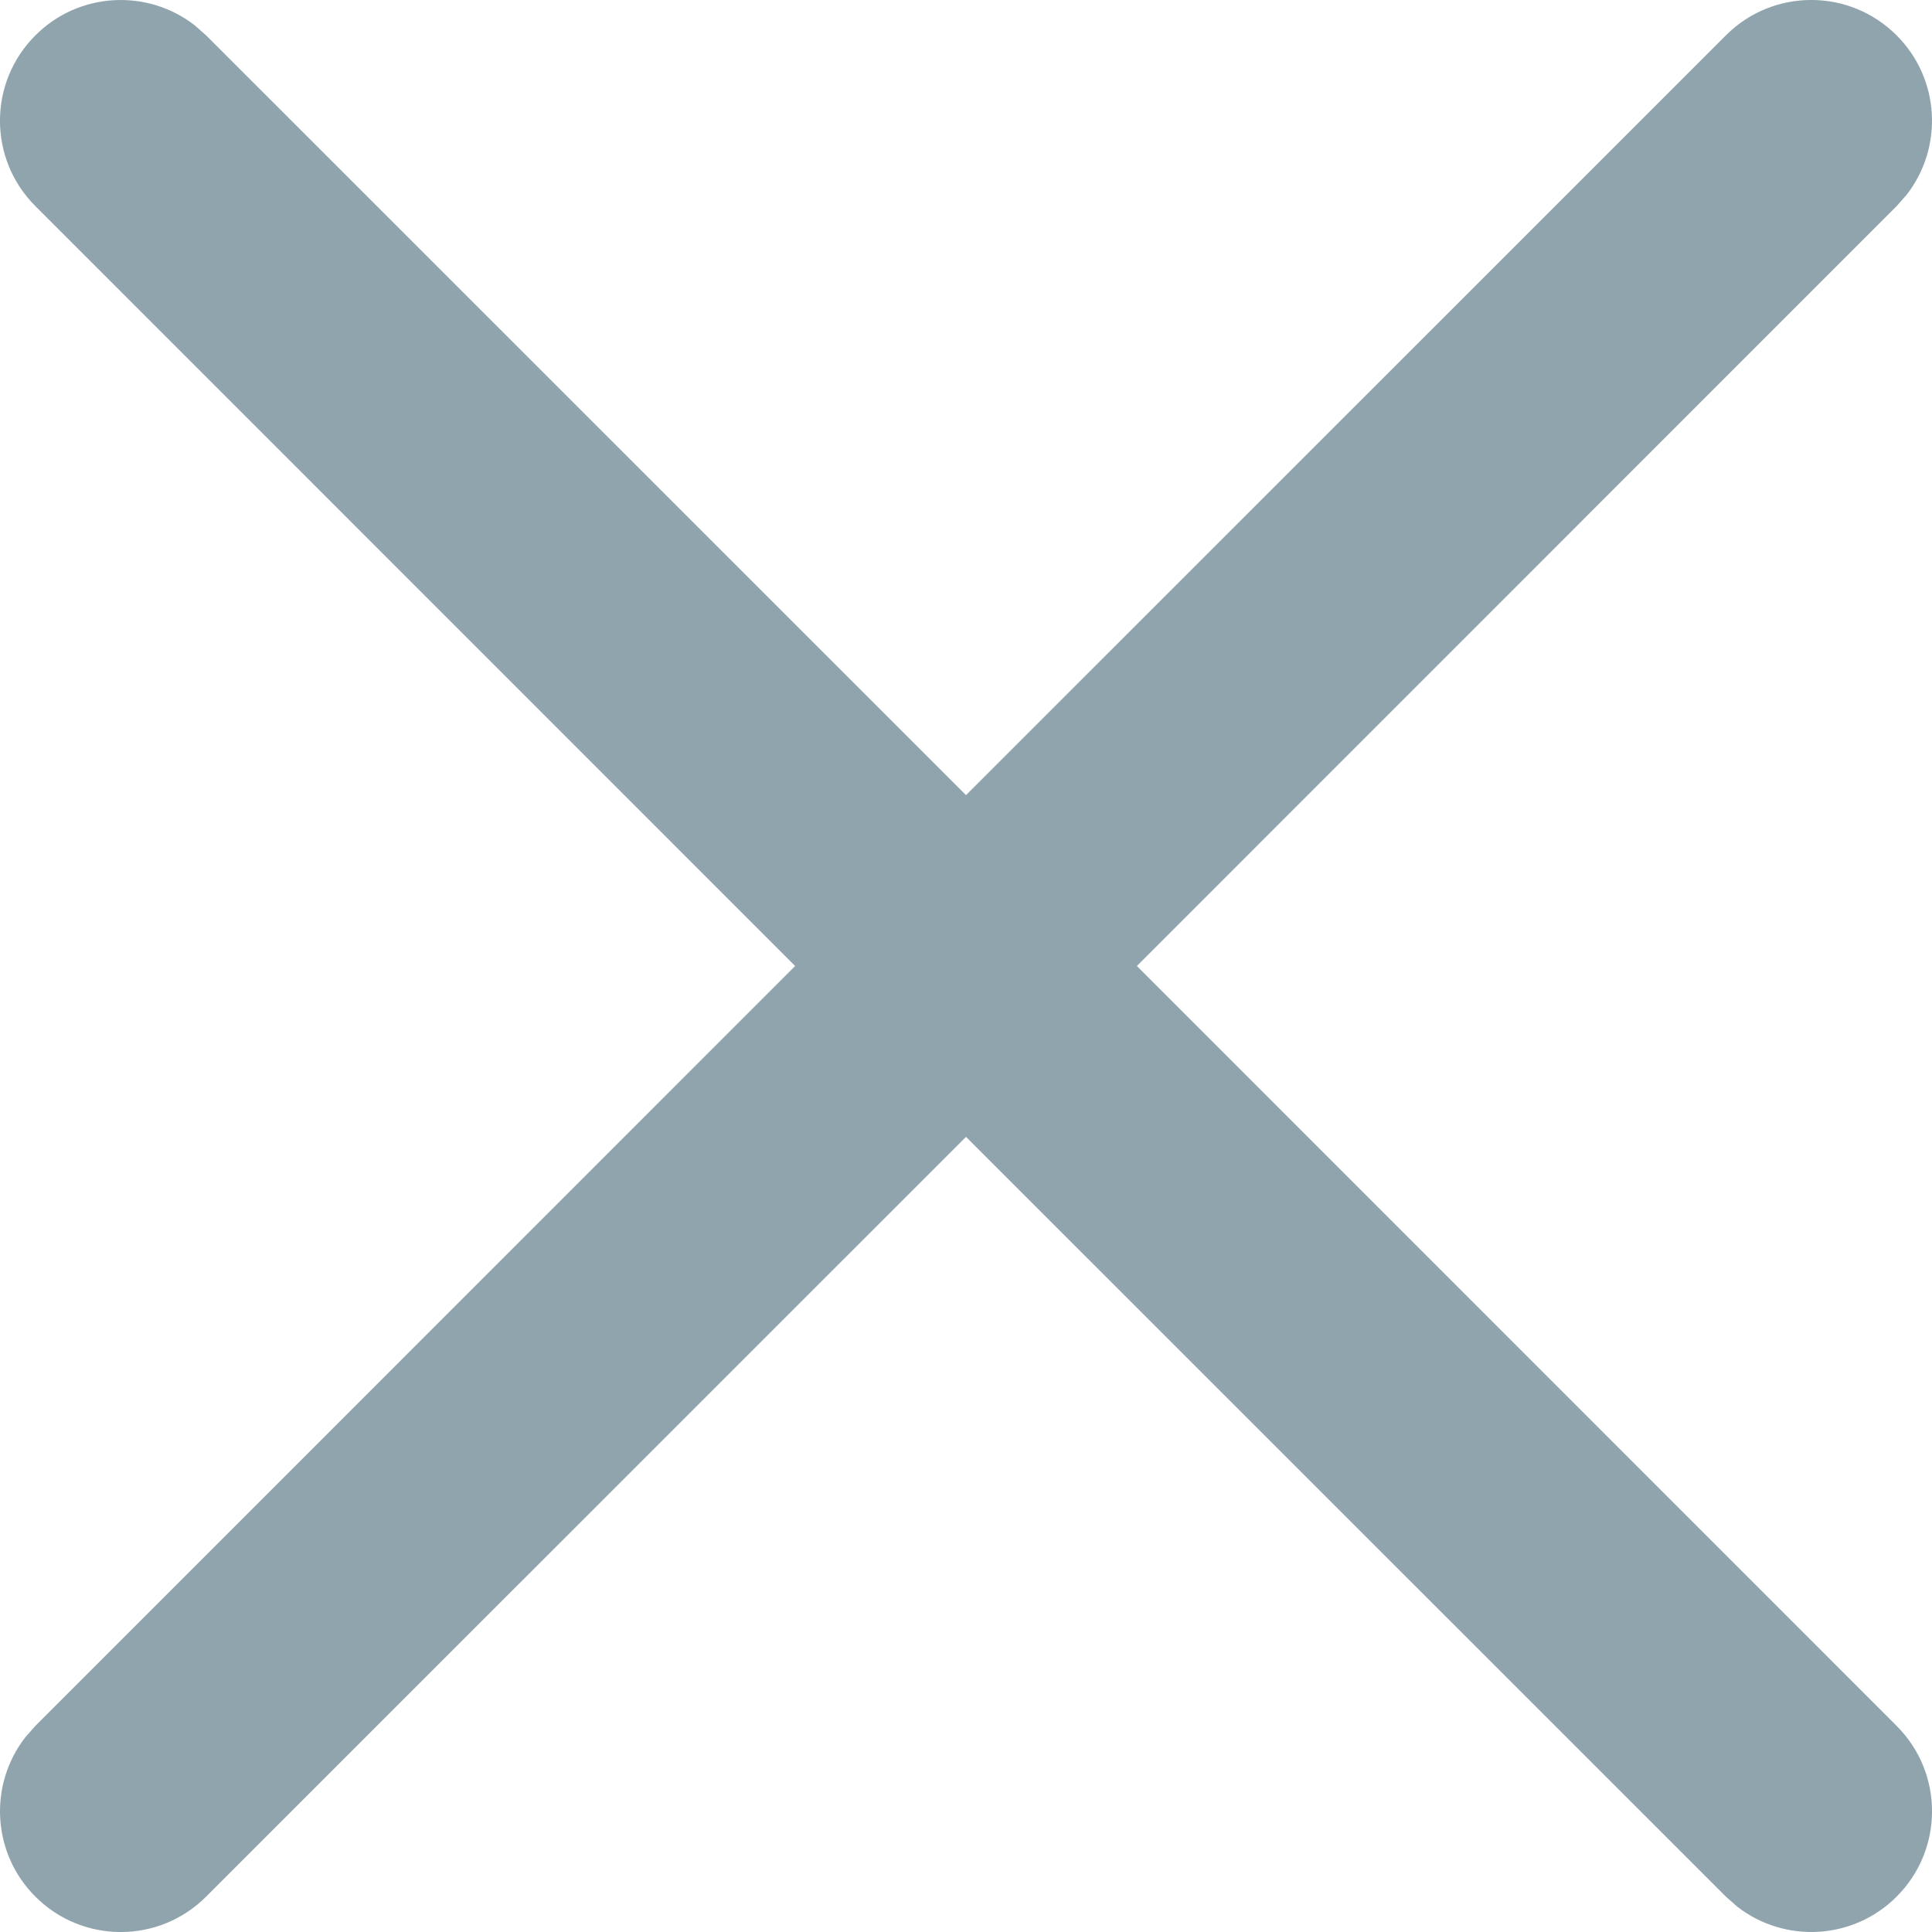
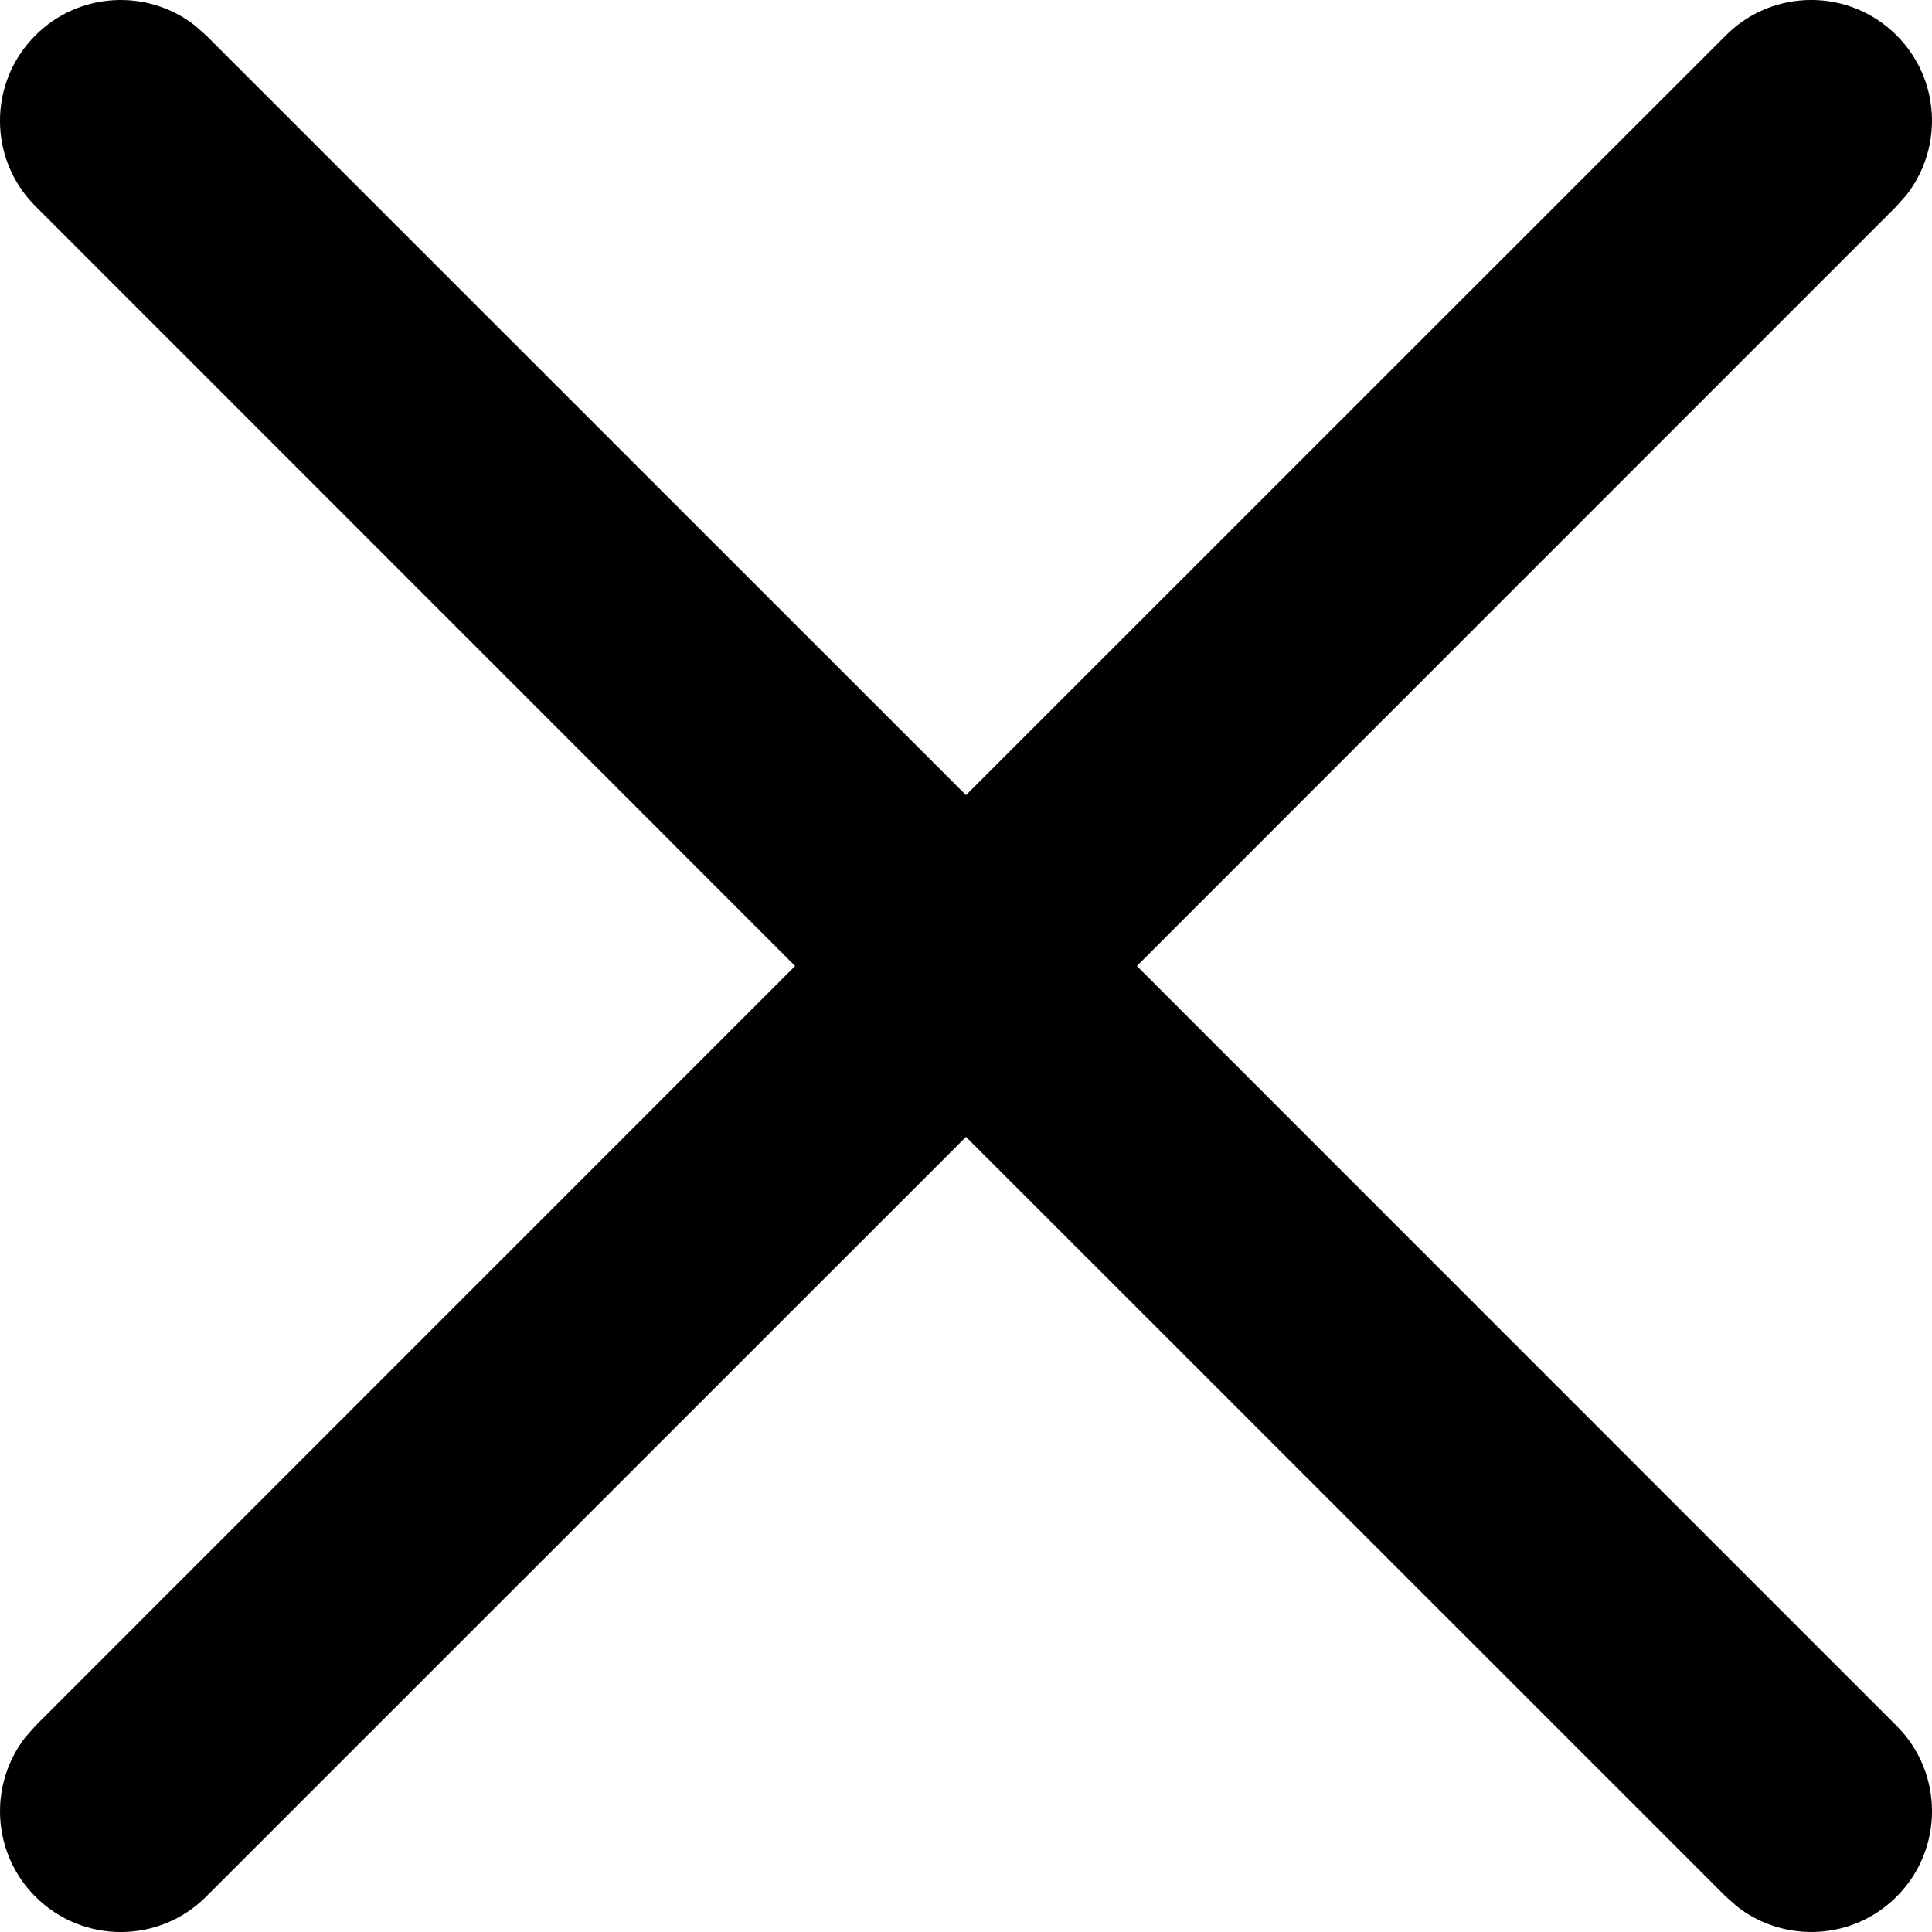
<svg xmlns="http://www.w3.org/2000/svg" width="100%" height="100%" viewBox="0 0 16 16" version="1.1">
  <g id="icon-/-m-/-delete" stroke="none" stroke-width="1" fill="none" fill-rule="evenodd">
    <rect id="Rectangle" x="0" y="0" width="16" height="16" />
-     <path d="M1.613,0.21 L1.707,0.293 L8,6.585 L14.293,0.293 C14.683,-0.098 15.317,-0.098 15.707,0.293 C16.068,0.653 16.095,1.221 15.79,1.613 L15.707,1.707 L9.415,8 L15.707,14.293 C16.098,14.683 16.098,15.317 15.707,15.707 C15.347,16.068 14.779,16.095 14.387,15.79 L14.293,15.707 L8,9.415 L1.707,15.707 C1.317,16.098 0.683,16.098 0.293,15.707 C-0.068,15.347 -0.095,14.779 0.21,14.387 L0.293,14.293 L6.585,8 L0.293,1.707 C-0.098,1.317 -0.098,0.683 0.293,0.293 C0.653,-0.068 1.221,-0.095 1.613,0.21 Z" id="Combined-Shape" fill="#90A4AE" />
+     <path d="M1.613,0.21 L1.707,0.293 L8,6.585 L14.293,0.293 C14.683,-0.098 15.317,-0.098 15.707,0.293 C16.068,0.653 16.095,1.221 15.79,1.613 L15.707,1.707 L9.415,8 L15.707,14.293 C16.098,14.683 16.098,15.317 15.707,15.707 C15.347,16.068 14.779,16.095 14.387,15.79 L14.293,15.707 L8,9.415 L1.707,15.707 C1.317,16.098 0.683,16.098 0.293,15.707 C-0.068,15.347 -0.095,14.779 0.21,14.387 L0.293,14.293 L6.585,8 L0.293,1.707 C-0.098,1.317 -0.098,0.683 0.293,0.293 C0.653,-0.068 1.221,-0.095 1.613,0.21 Z" id="Combined-Shape" fill="currentColor" />
  </g>
</svg>
